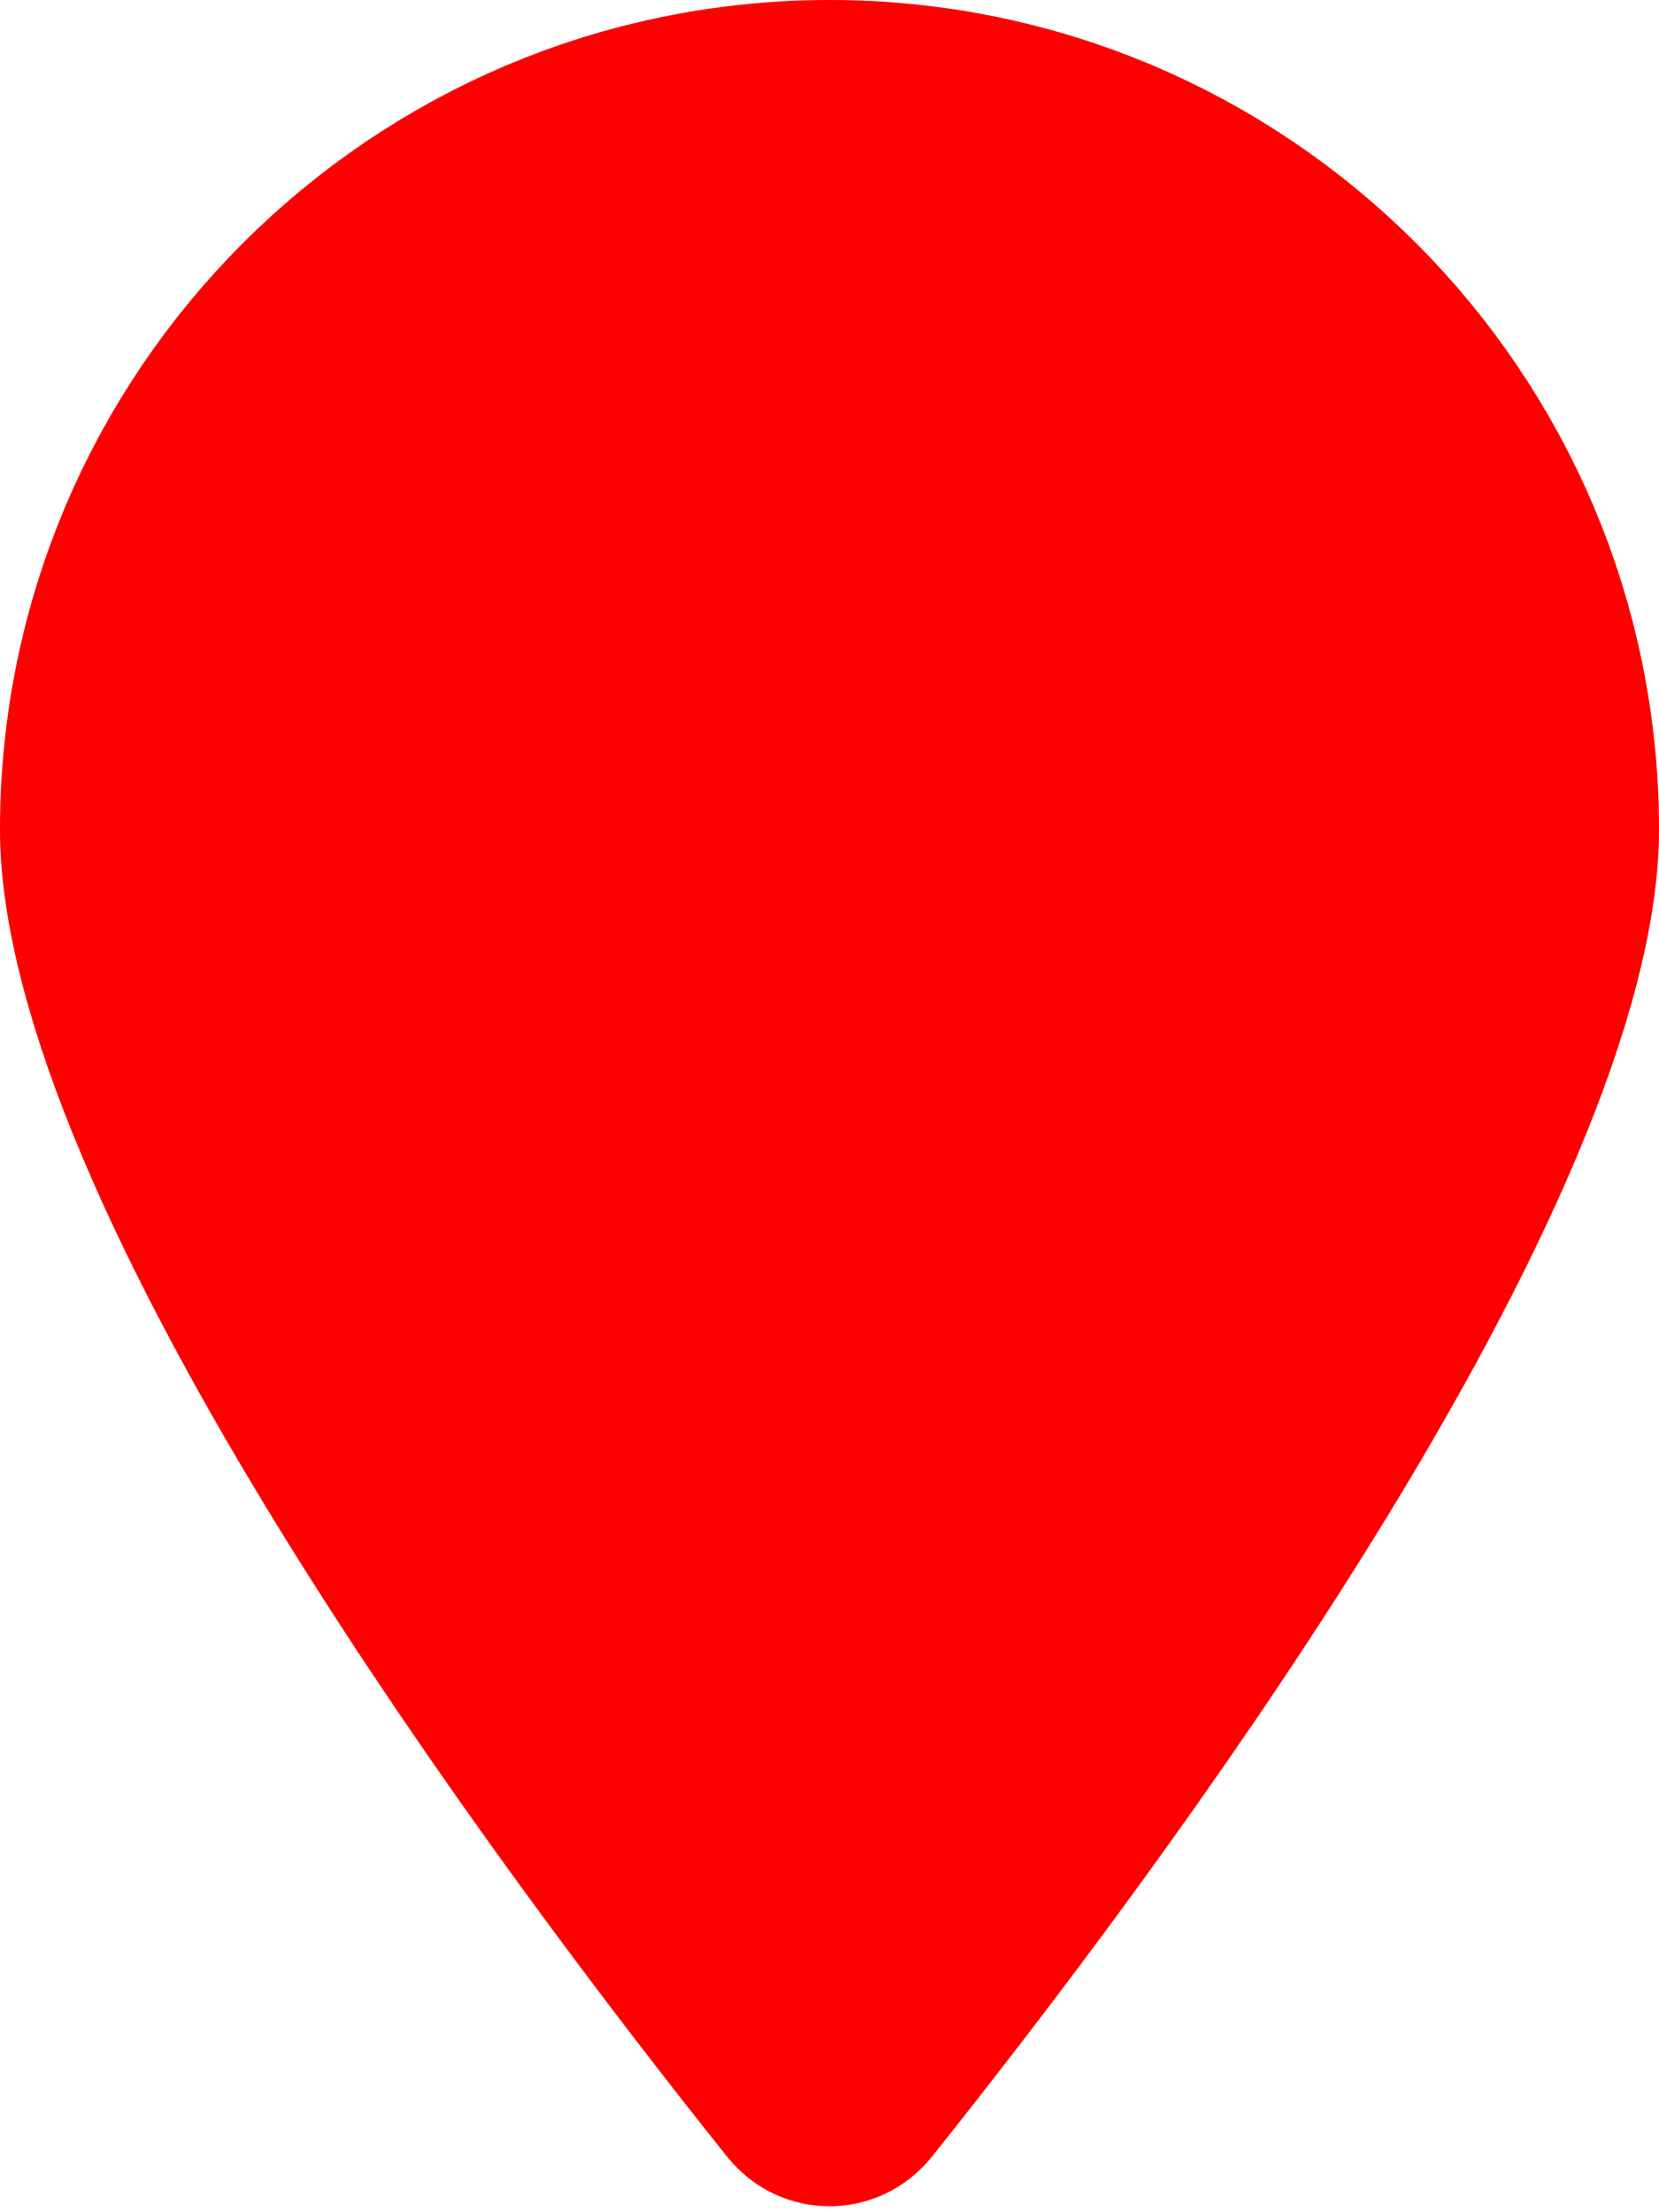
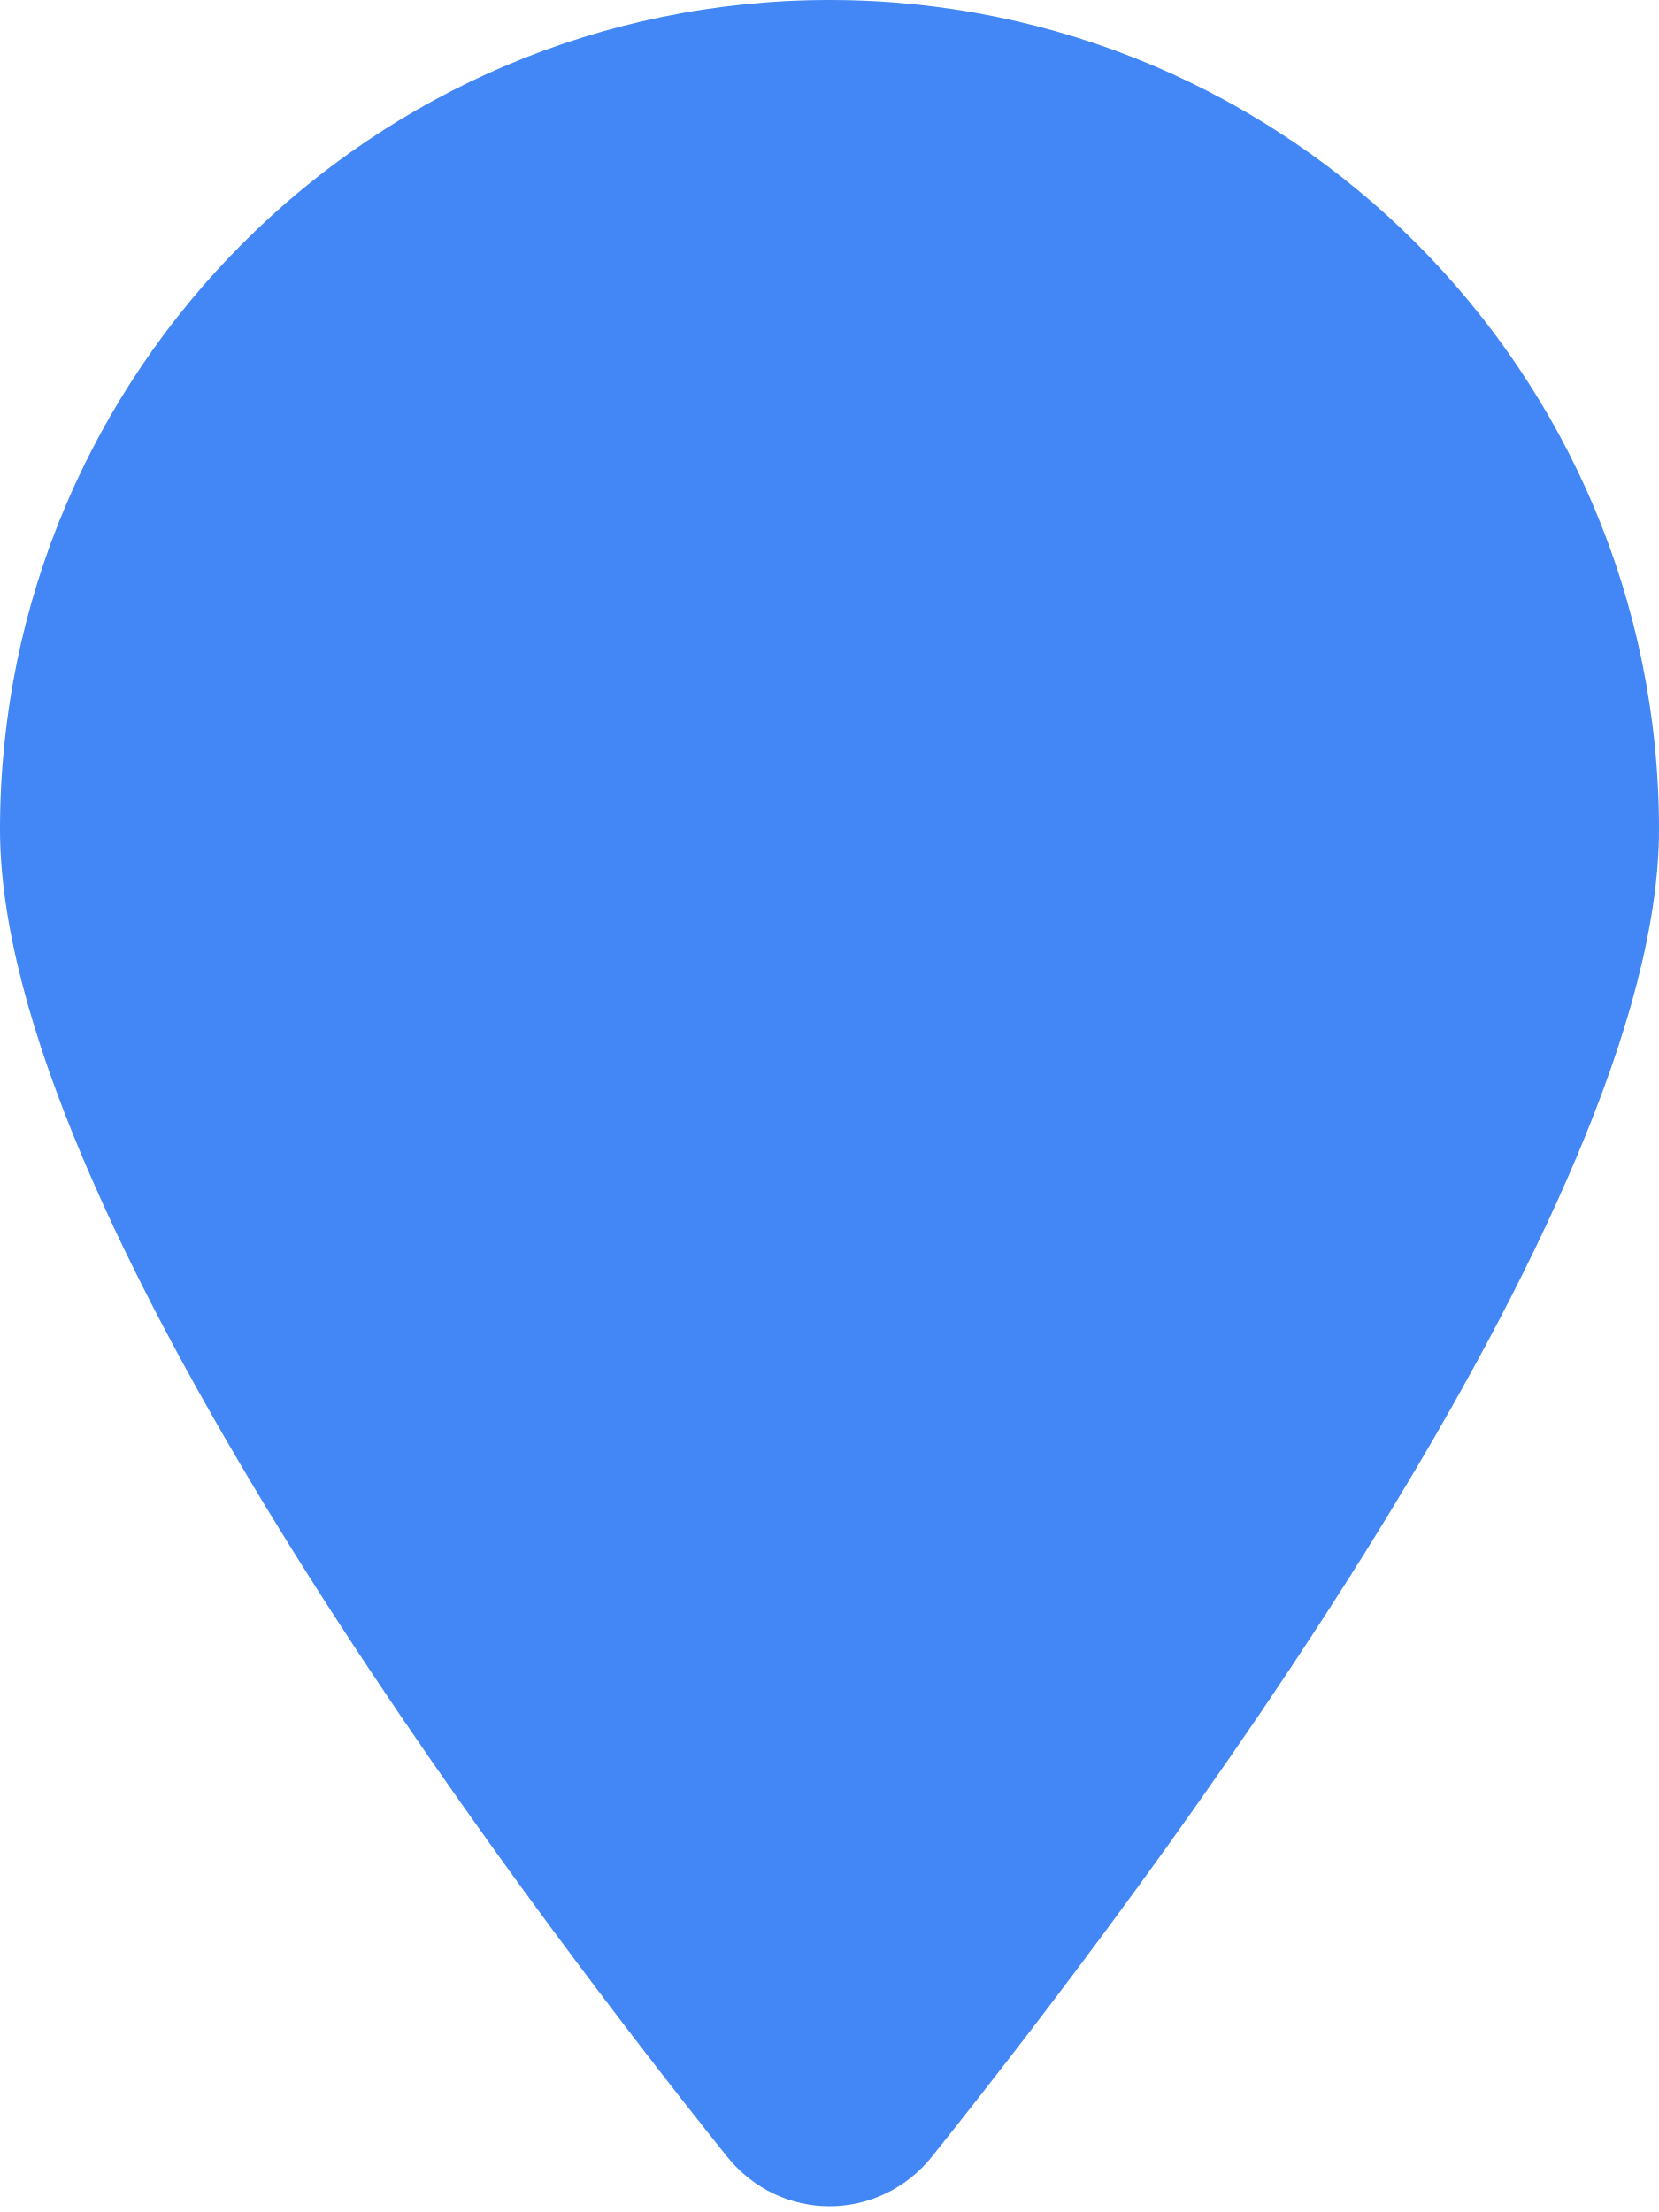
<svg xmlns="http://www.w3.org/2000/svg" viewBox="0 0 384 512">
-   <path d="M384 192c0 87.4-117 243-168.3 307.2c-12.3 15.3-35.1 15.3-47.4 0C117 435 0 279.4 0 192C0 86 86 0 192 0S384 86 384 192z" fill="red" />
+   <path d="M384 192c0 87.4-117 243-168.3 307.2c-12.3 15.3-35.1 15.3-47.4 0C117 435 0 279.4 0 192C0 86 86 0 192 0S384 86 384 192z" fill="#4287f5" />
</svg>
